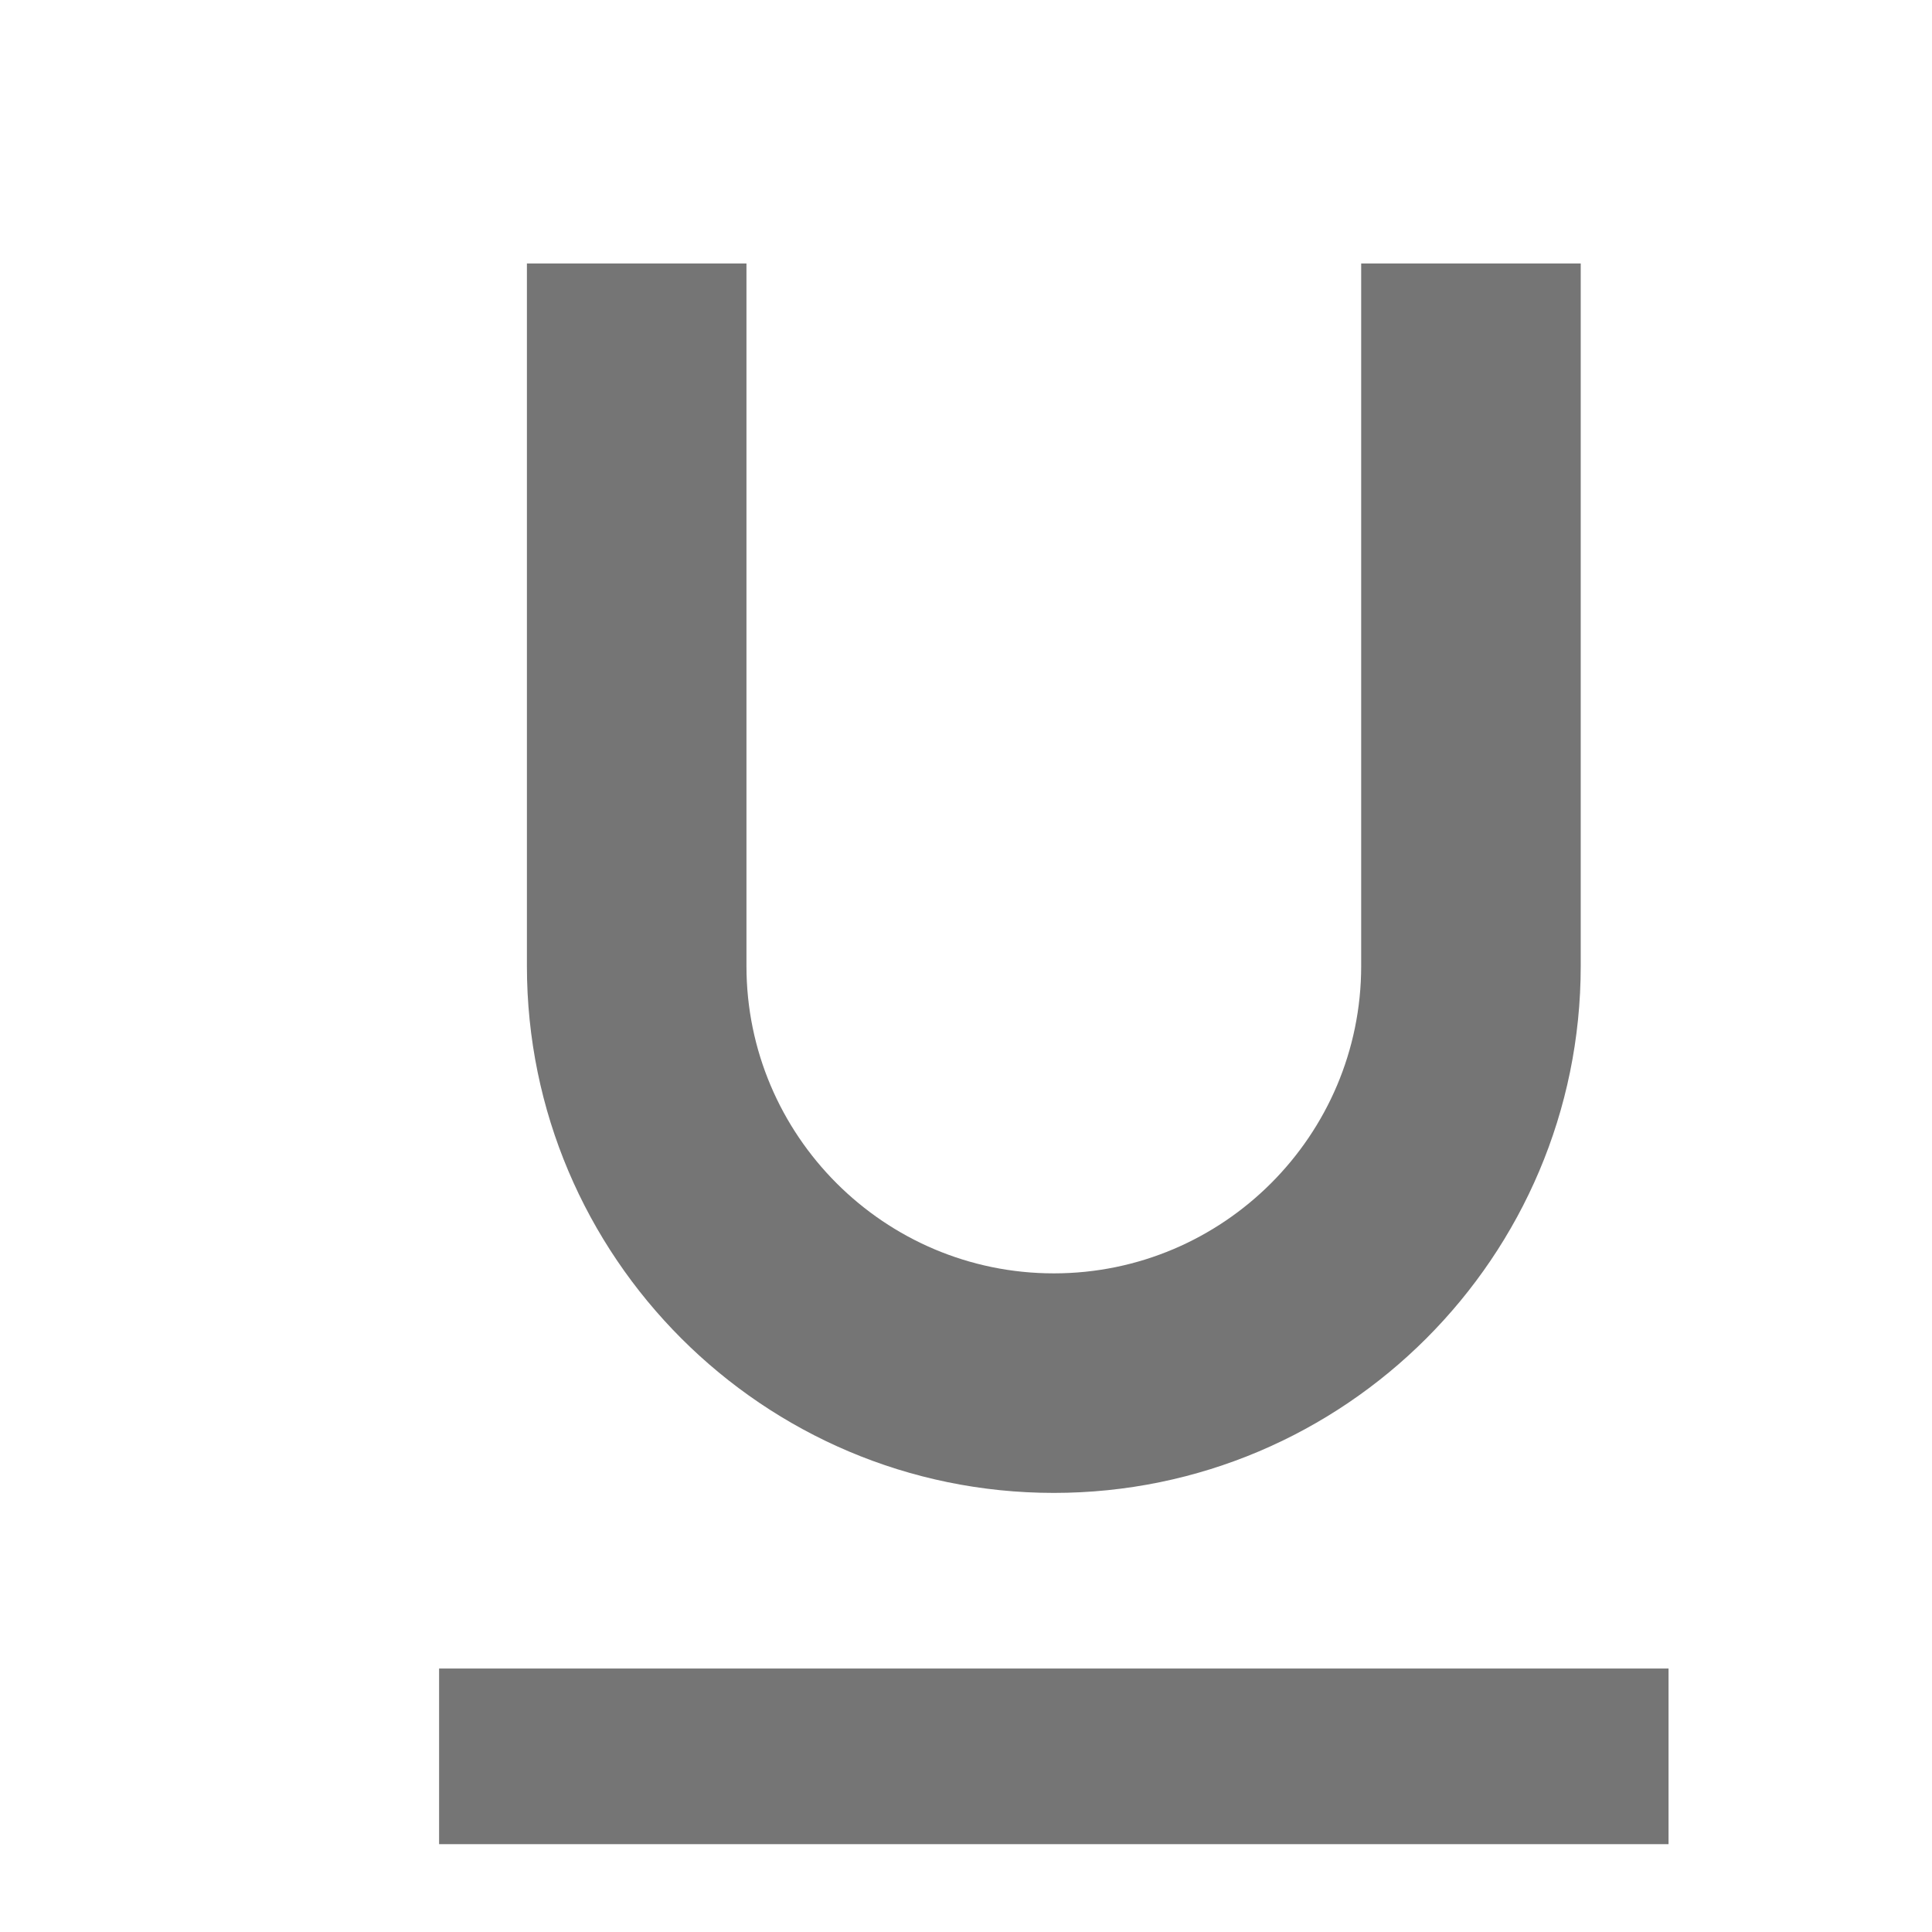
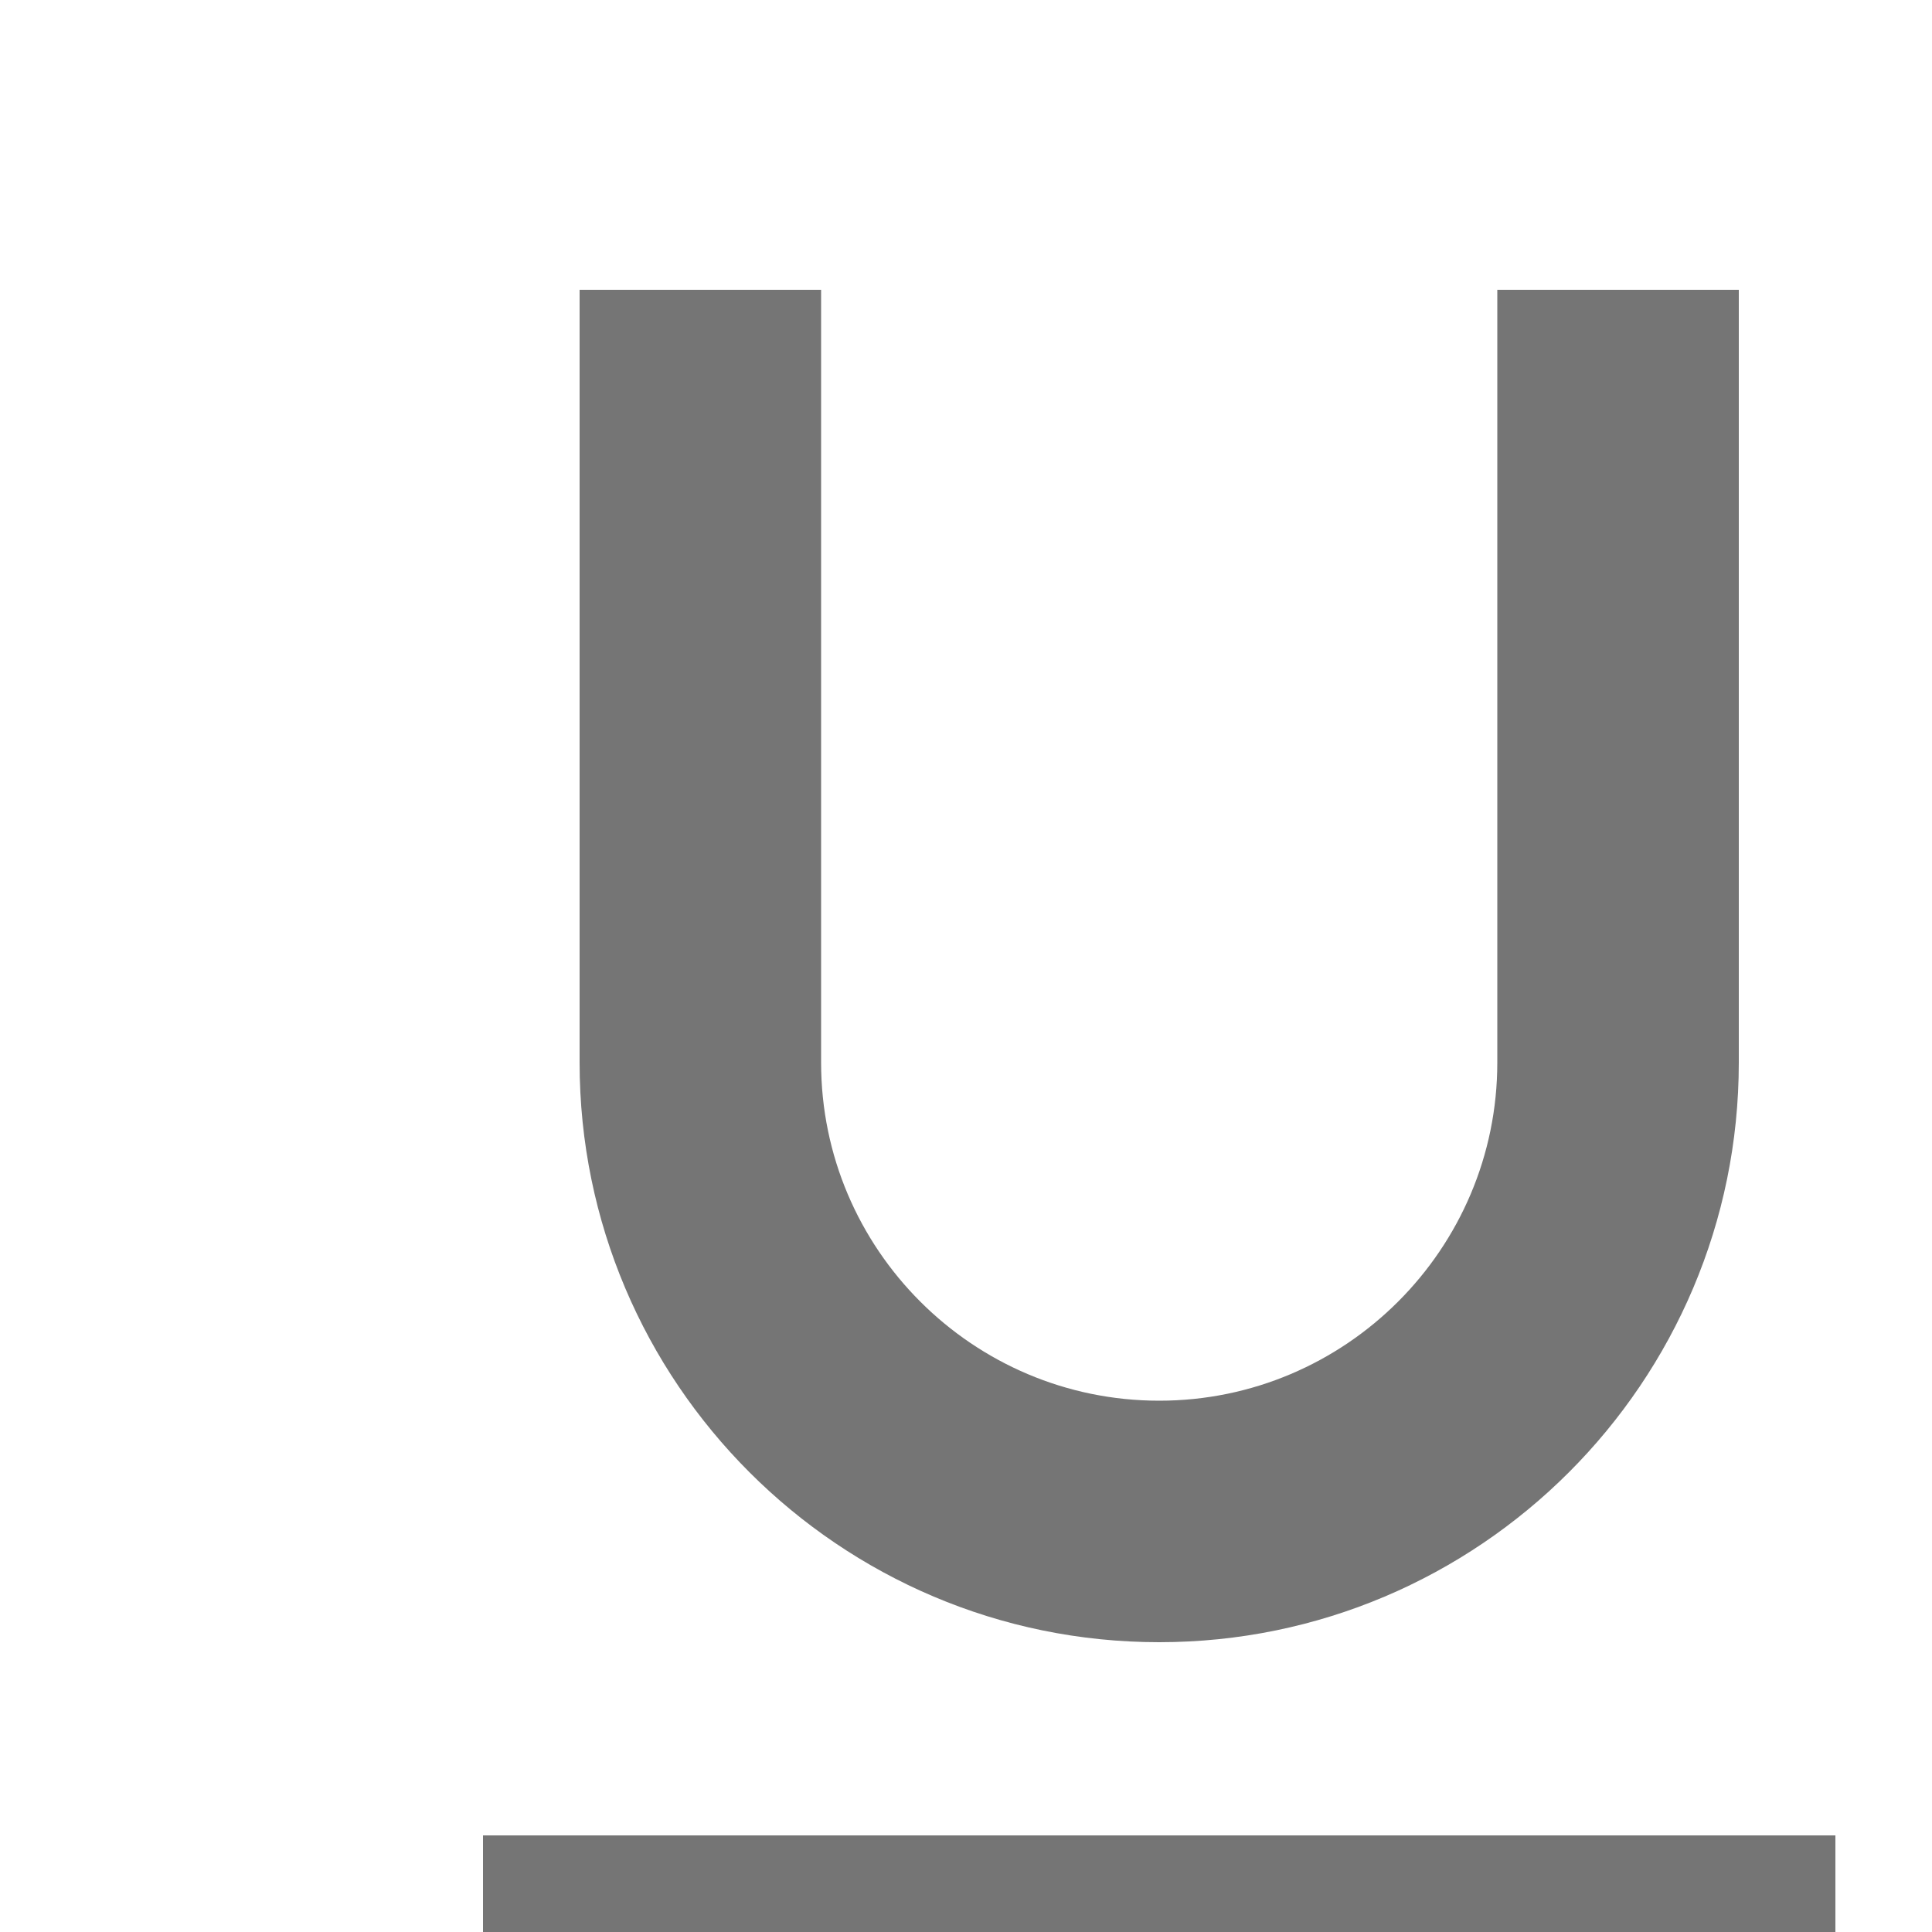
- <svg xmlns="http://www.w3.org/2000/svg" fill="#757575" height="22" viewBox="0 0 22 22" width="22">
+ <svg xmlns="http://www.w3.org/2000/svg" fill="#757575" height="20" viewBox="0 0 20 20" width="20">
  <path d="M0 0h24v24H0z" fill="none" />
  <path d="M12 17c3.31 0 6-2.69 6-6V3h-2.5v8c0 1.93-1.57 3.5-3.5 3.5S8.5 12.93 8.5 11V3H6v8c0 3.31 2.69 6 6 6zm-7 2v2h14v-2H5z" />
</svg>
